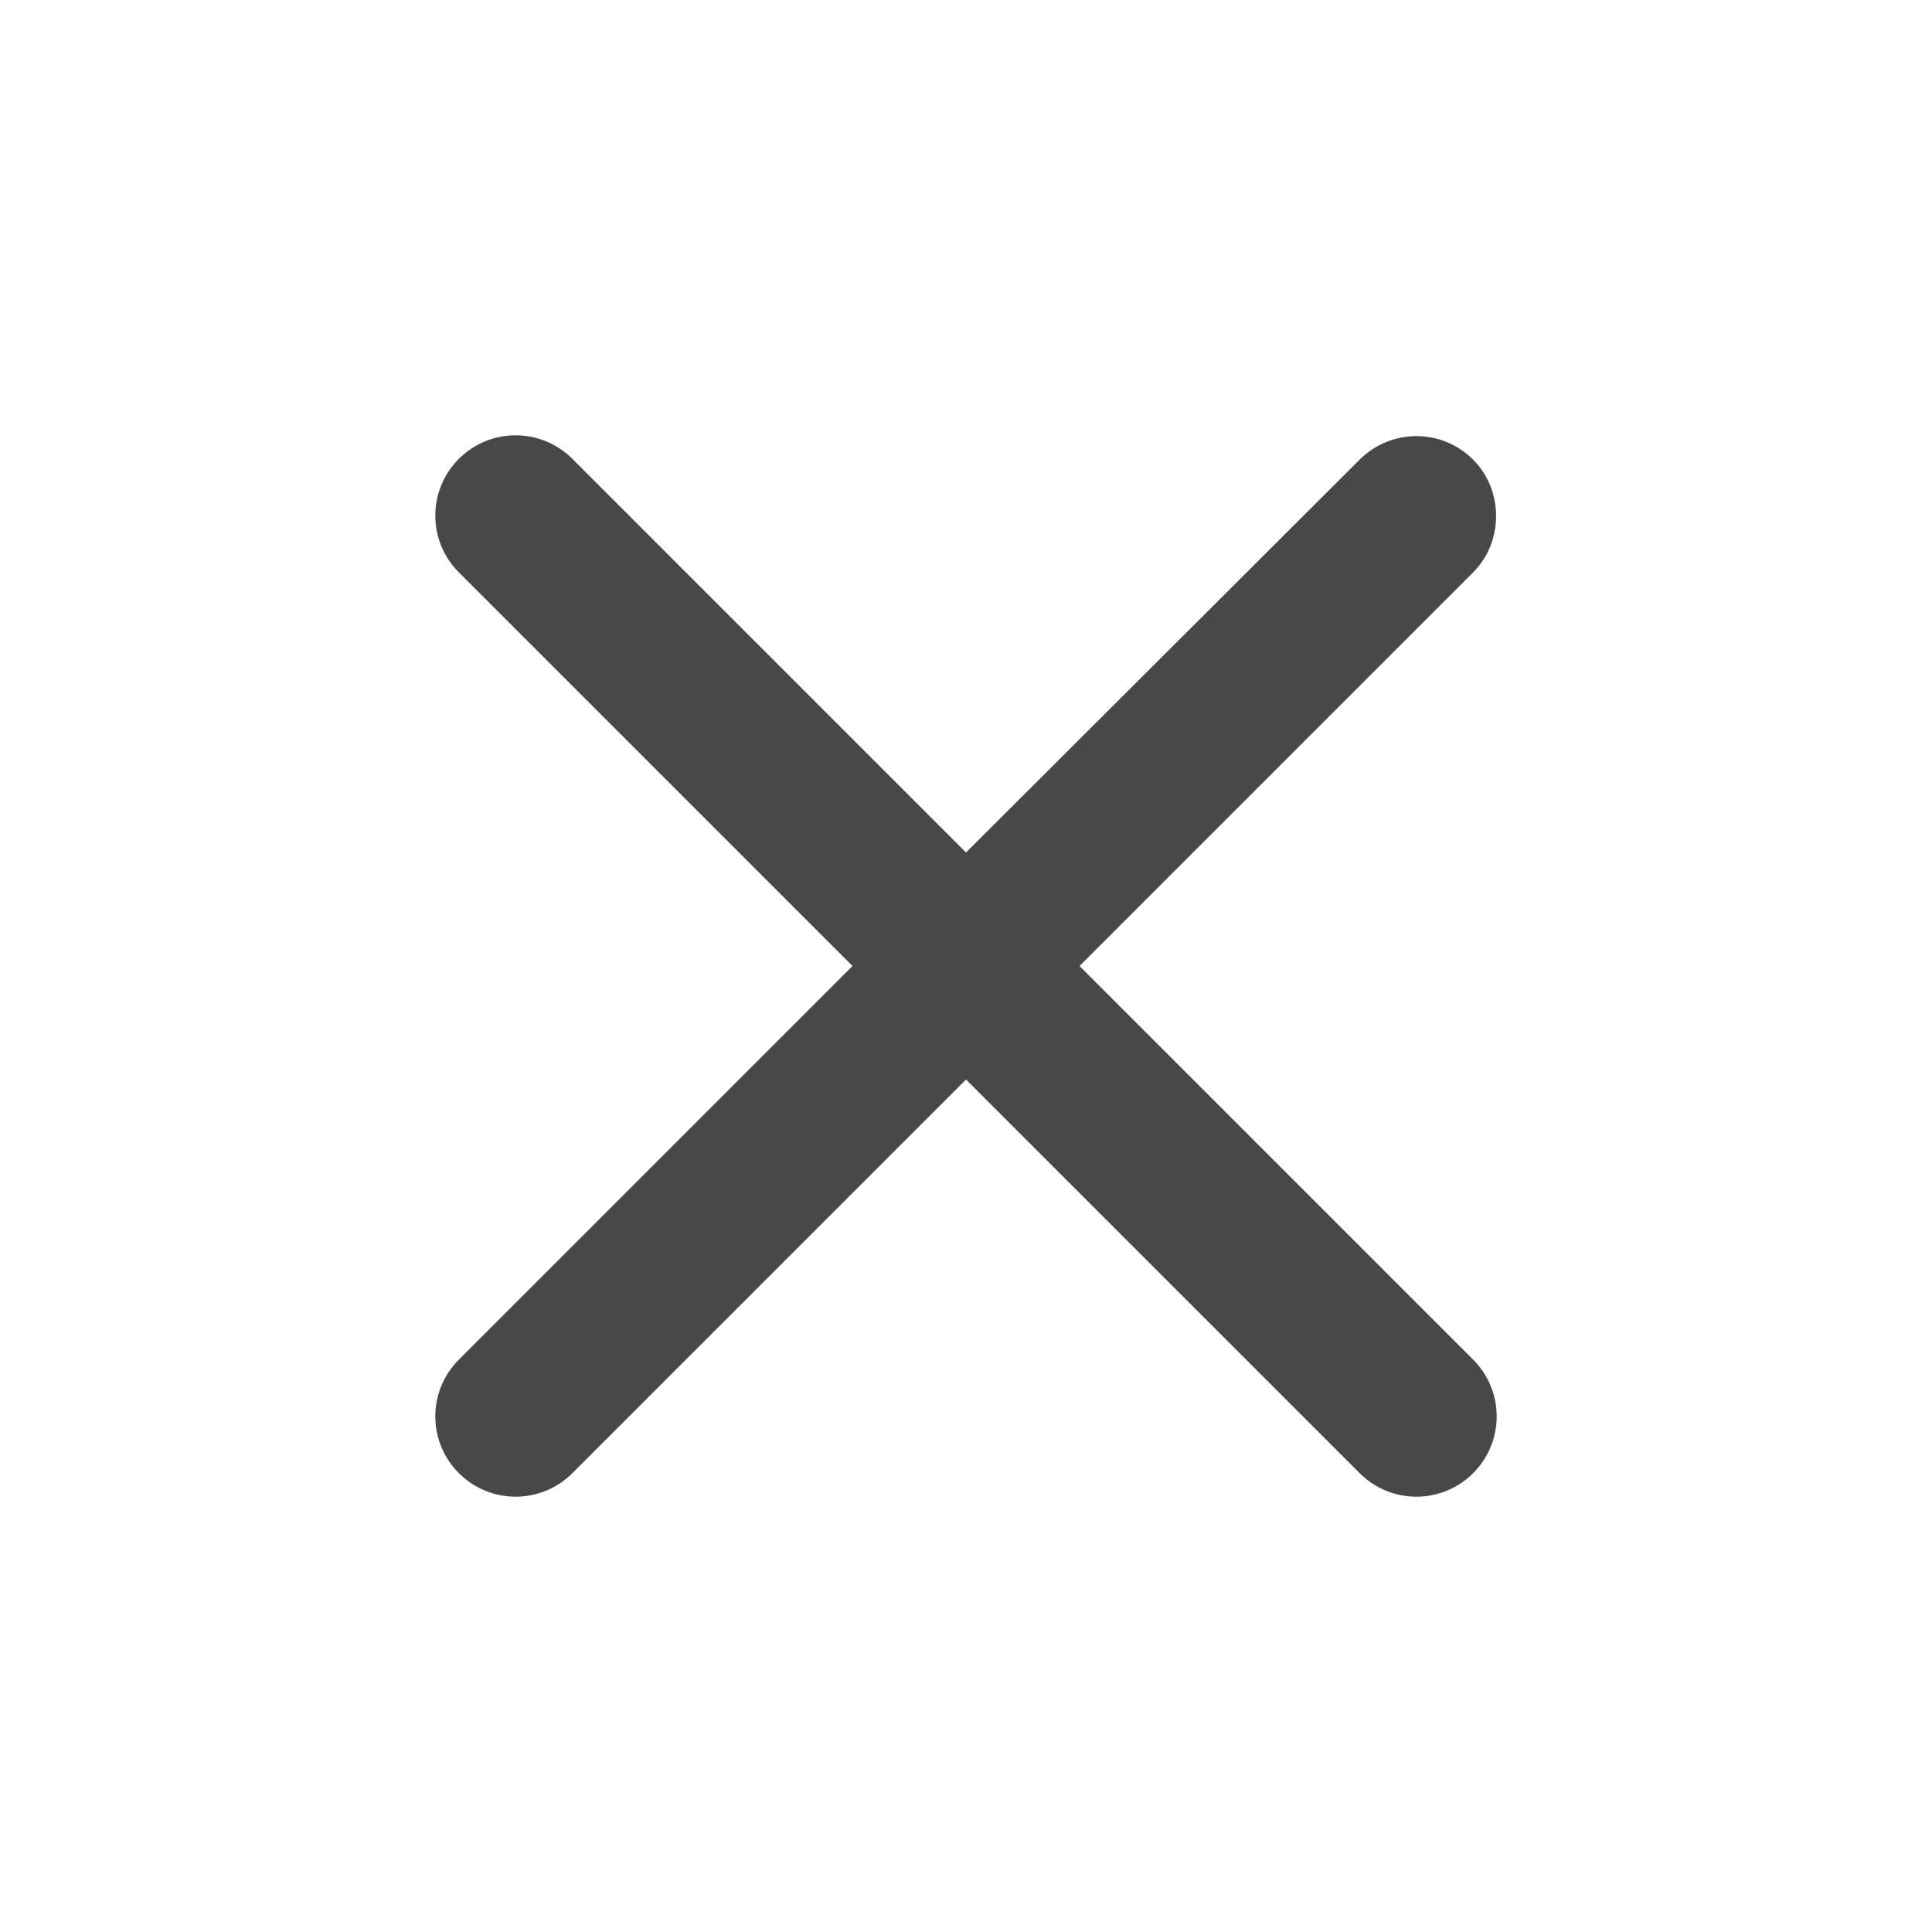
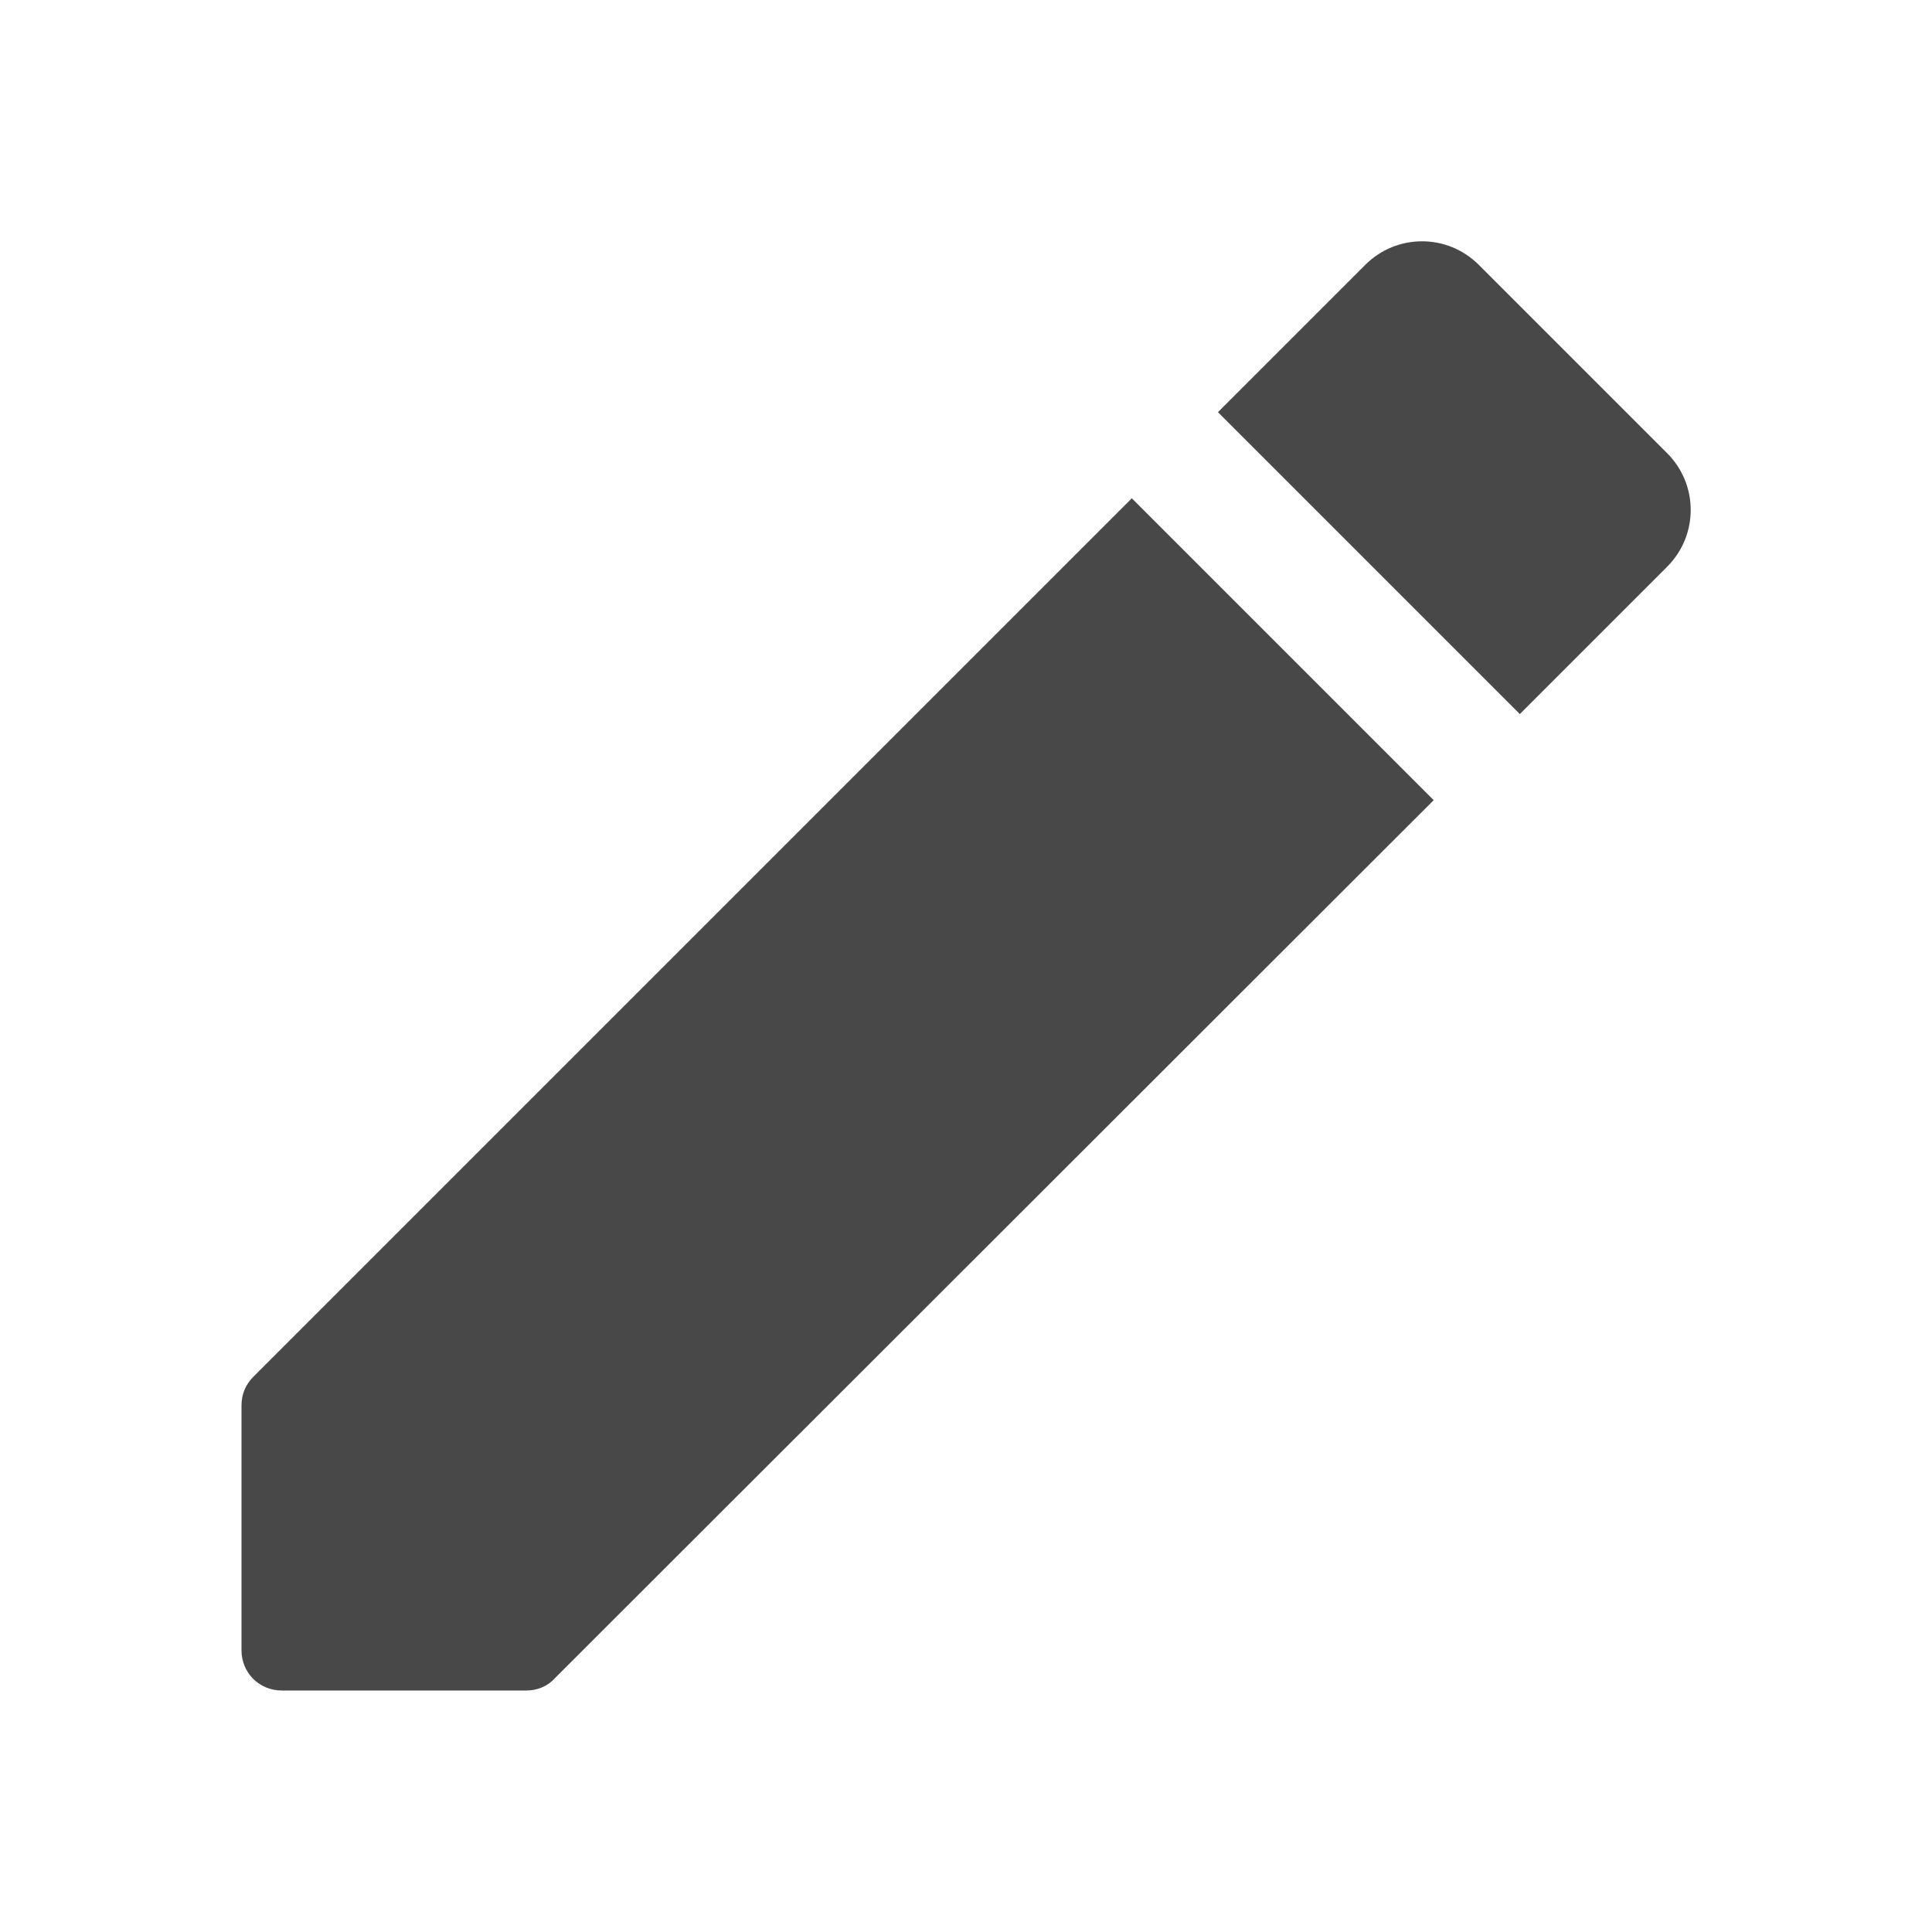
<svg xmlns="http://www.w3.org/2000/svg" width="24" height="24" viewBox="0 0 24 24" fill="none">
-   <path d="M18.3 5.71C17.91 5.32 17.28 5.32 16.89 5.71L12 10.59L7.11 5.7C6.72 5.31 6.09 5.31 5.7 5.7C5.31 6.09 5.31 6.72 5.7 7.11L10.59 12L5.7 16.89C5.31 17.28 5.31 17.91 5.7 18.3C6.09 18.69 6.72 18.69 7.11 18.3L12 13.41L16.89 18.3C17.28 18.69 17.91 18.69 18.3 18.3C18.69 17.91 18.69 17.28 18.3 16.89L13.41 12L18.3 7.11C18.68 6.73 18.68 6.09 18.3 5.71V5.71Z" fill="#484848" />
+   <path d="M3 17.46V20.5C3 20.78 3.22 21 3.5 21H6.54C6.67 21 6.8 20.95 6.89 20.85L17.81 9.94L14.06 6.19L3.15 17.1C3.05 17.2 3 17.32 3 17.46ZM20.71 7.04C21.1 6.65 21.1 6.02 20.71 5.63L18.37 3.29C17.98 2.9 17.35 2.9 16.96 3.29L15.13 5.12L18.88 8.87L20.71 7.04V7.04Z" fill="#484848" />
</svg>
